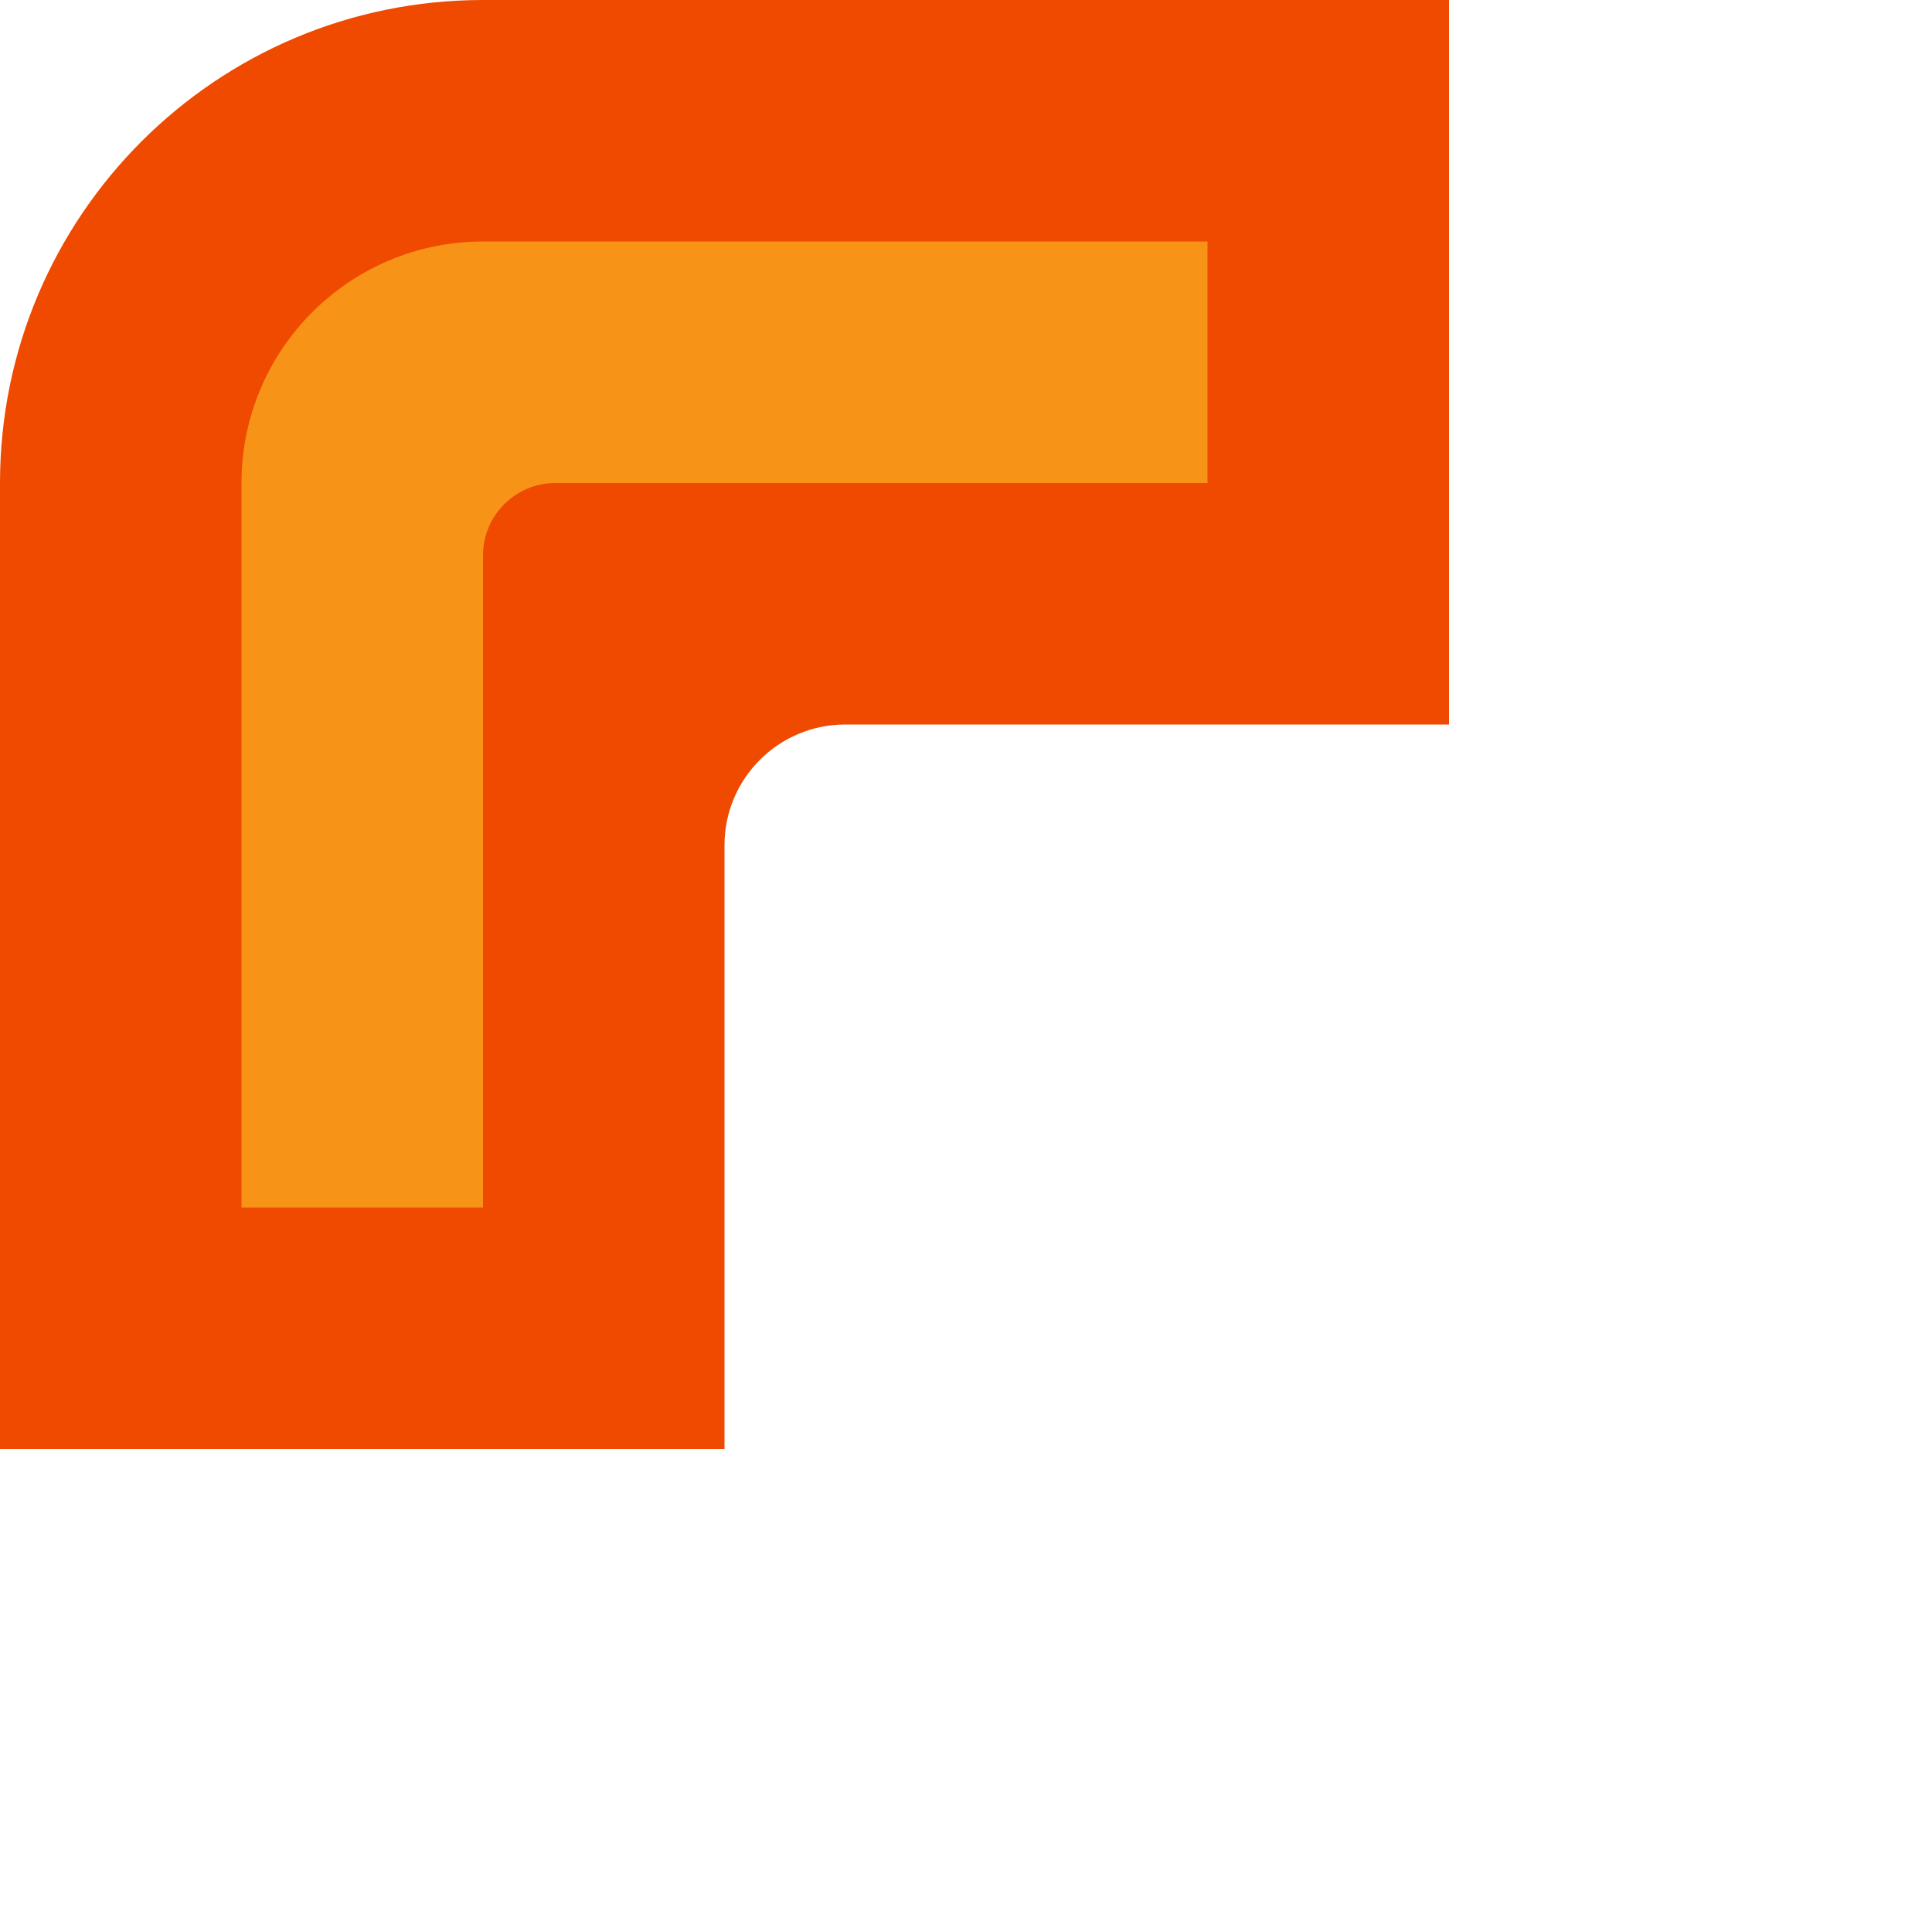
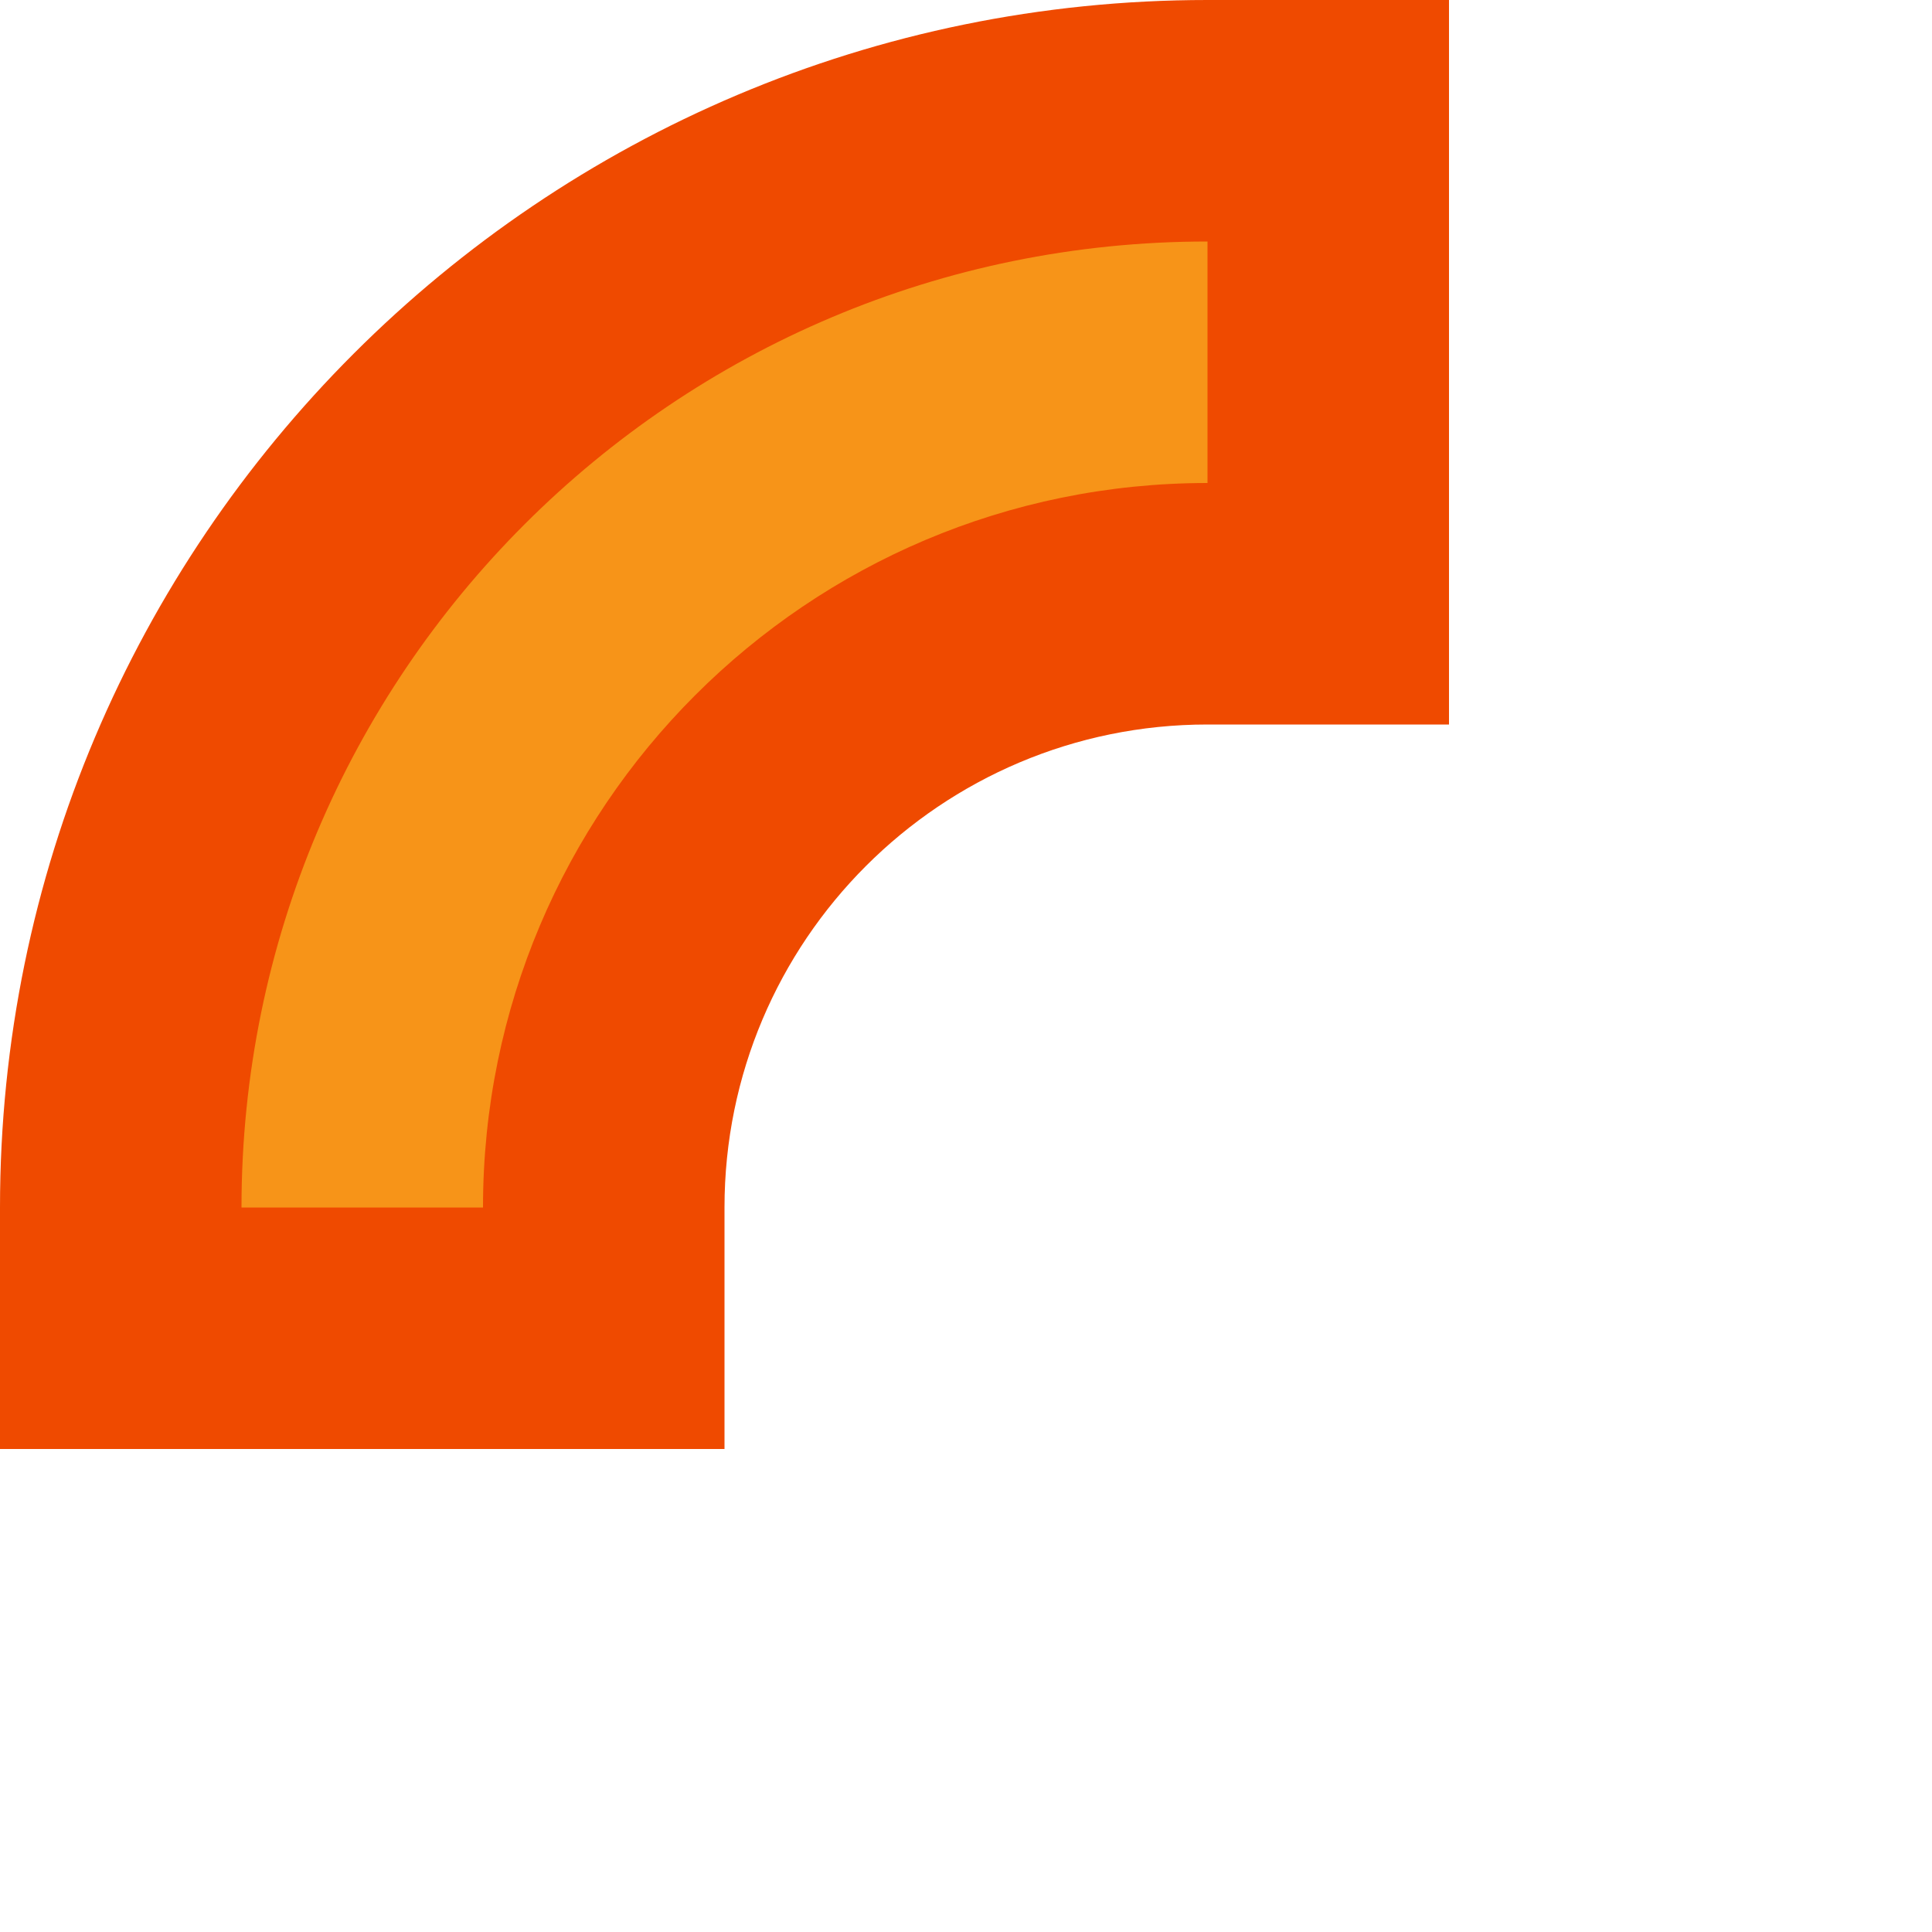
<svg xmlns="http://www.w3.org/2000/svg" width="64" height="64" viewBox="0 0 8 8">
-   <path d="M0 2 A2 2 0 0 1 2 0 L6 0 L6 3 L3.5 3 A0.5 0.5 0 0 0 3 3.5 L3 6 L0 6 Z" fill="#ef4a00" data-color="11" />
-   <path d="M1 2 A1 1 0 0 1 2 1 L5 1 L5 2 L2.3 2 A0.3 0.3 0 0 0 2 2.3 L2 5 L1 5 Z" fill="#f79418" data-color="10" />
+   <path d="M0 6 V5 A5 5 0 0 1 5 0 H6 V3 H5 A2 2 0 0 0 3 5 V6 Z" fill="#ef4a00" data-color="11" />
+   <path d="M1 5 A4 4 0 0 1 5 1 V2 A3 3 0 0 0 2 5 Z" fill="#f79418" data-color="10" />
</svg>
